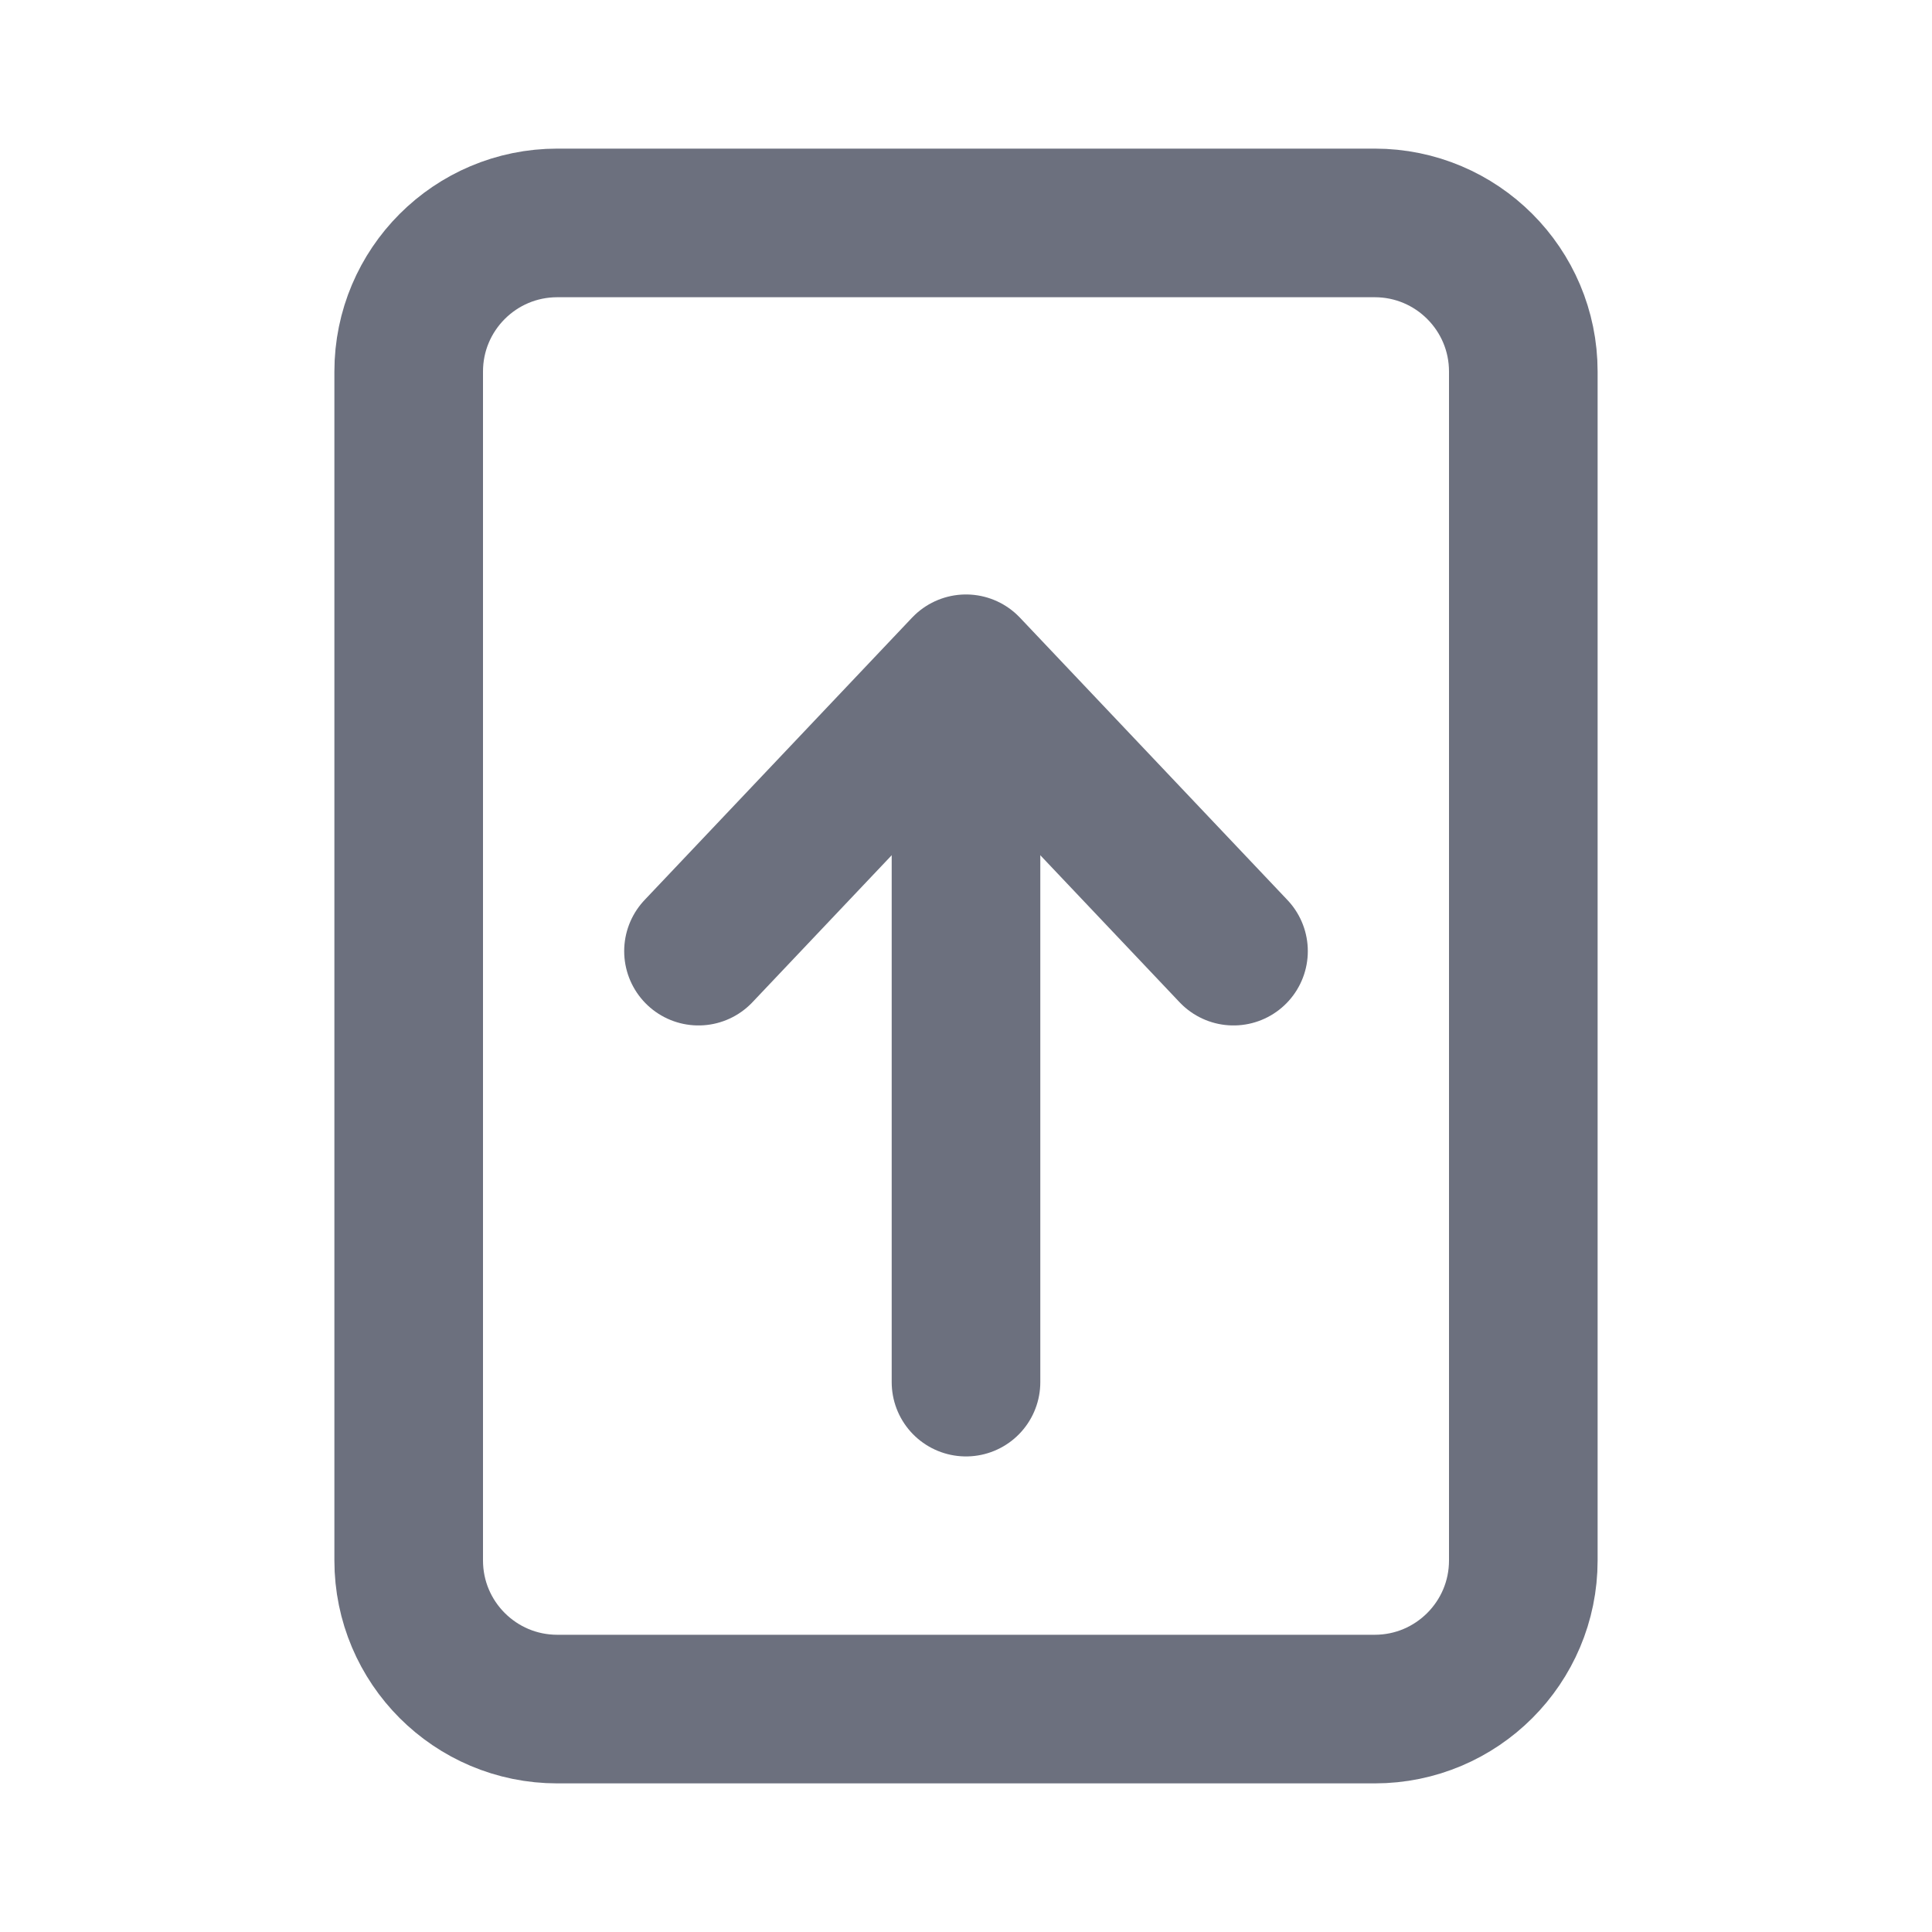
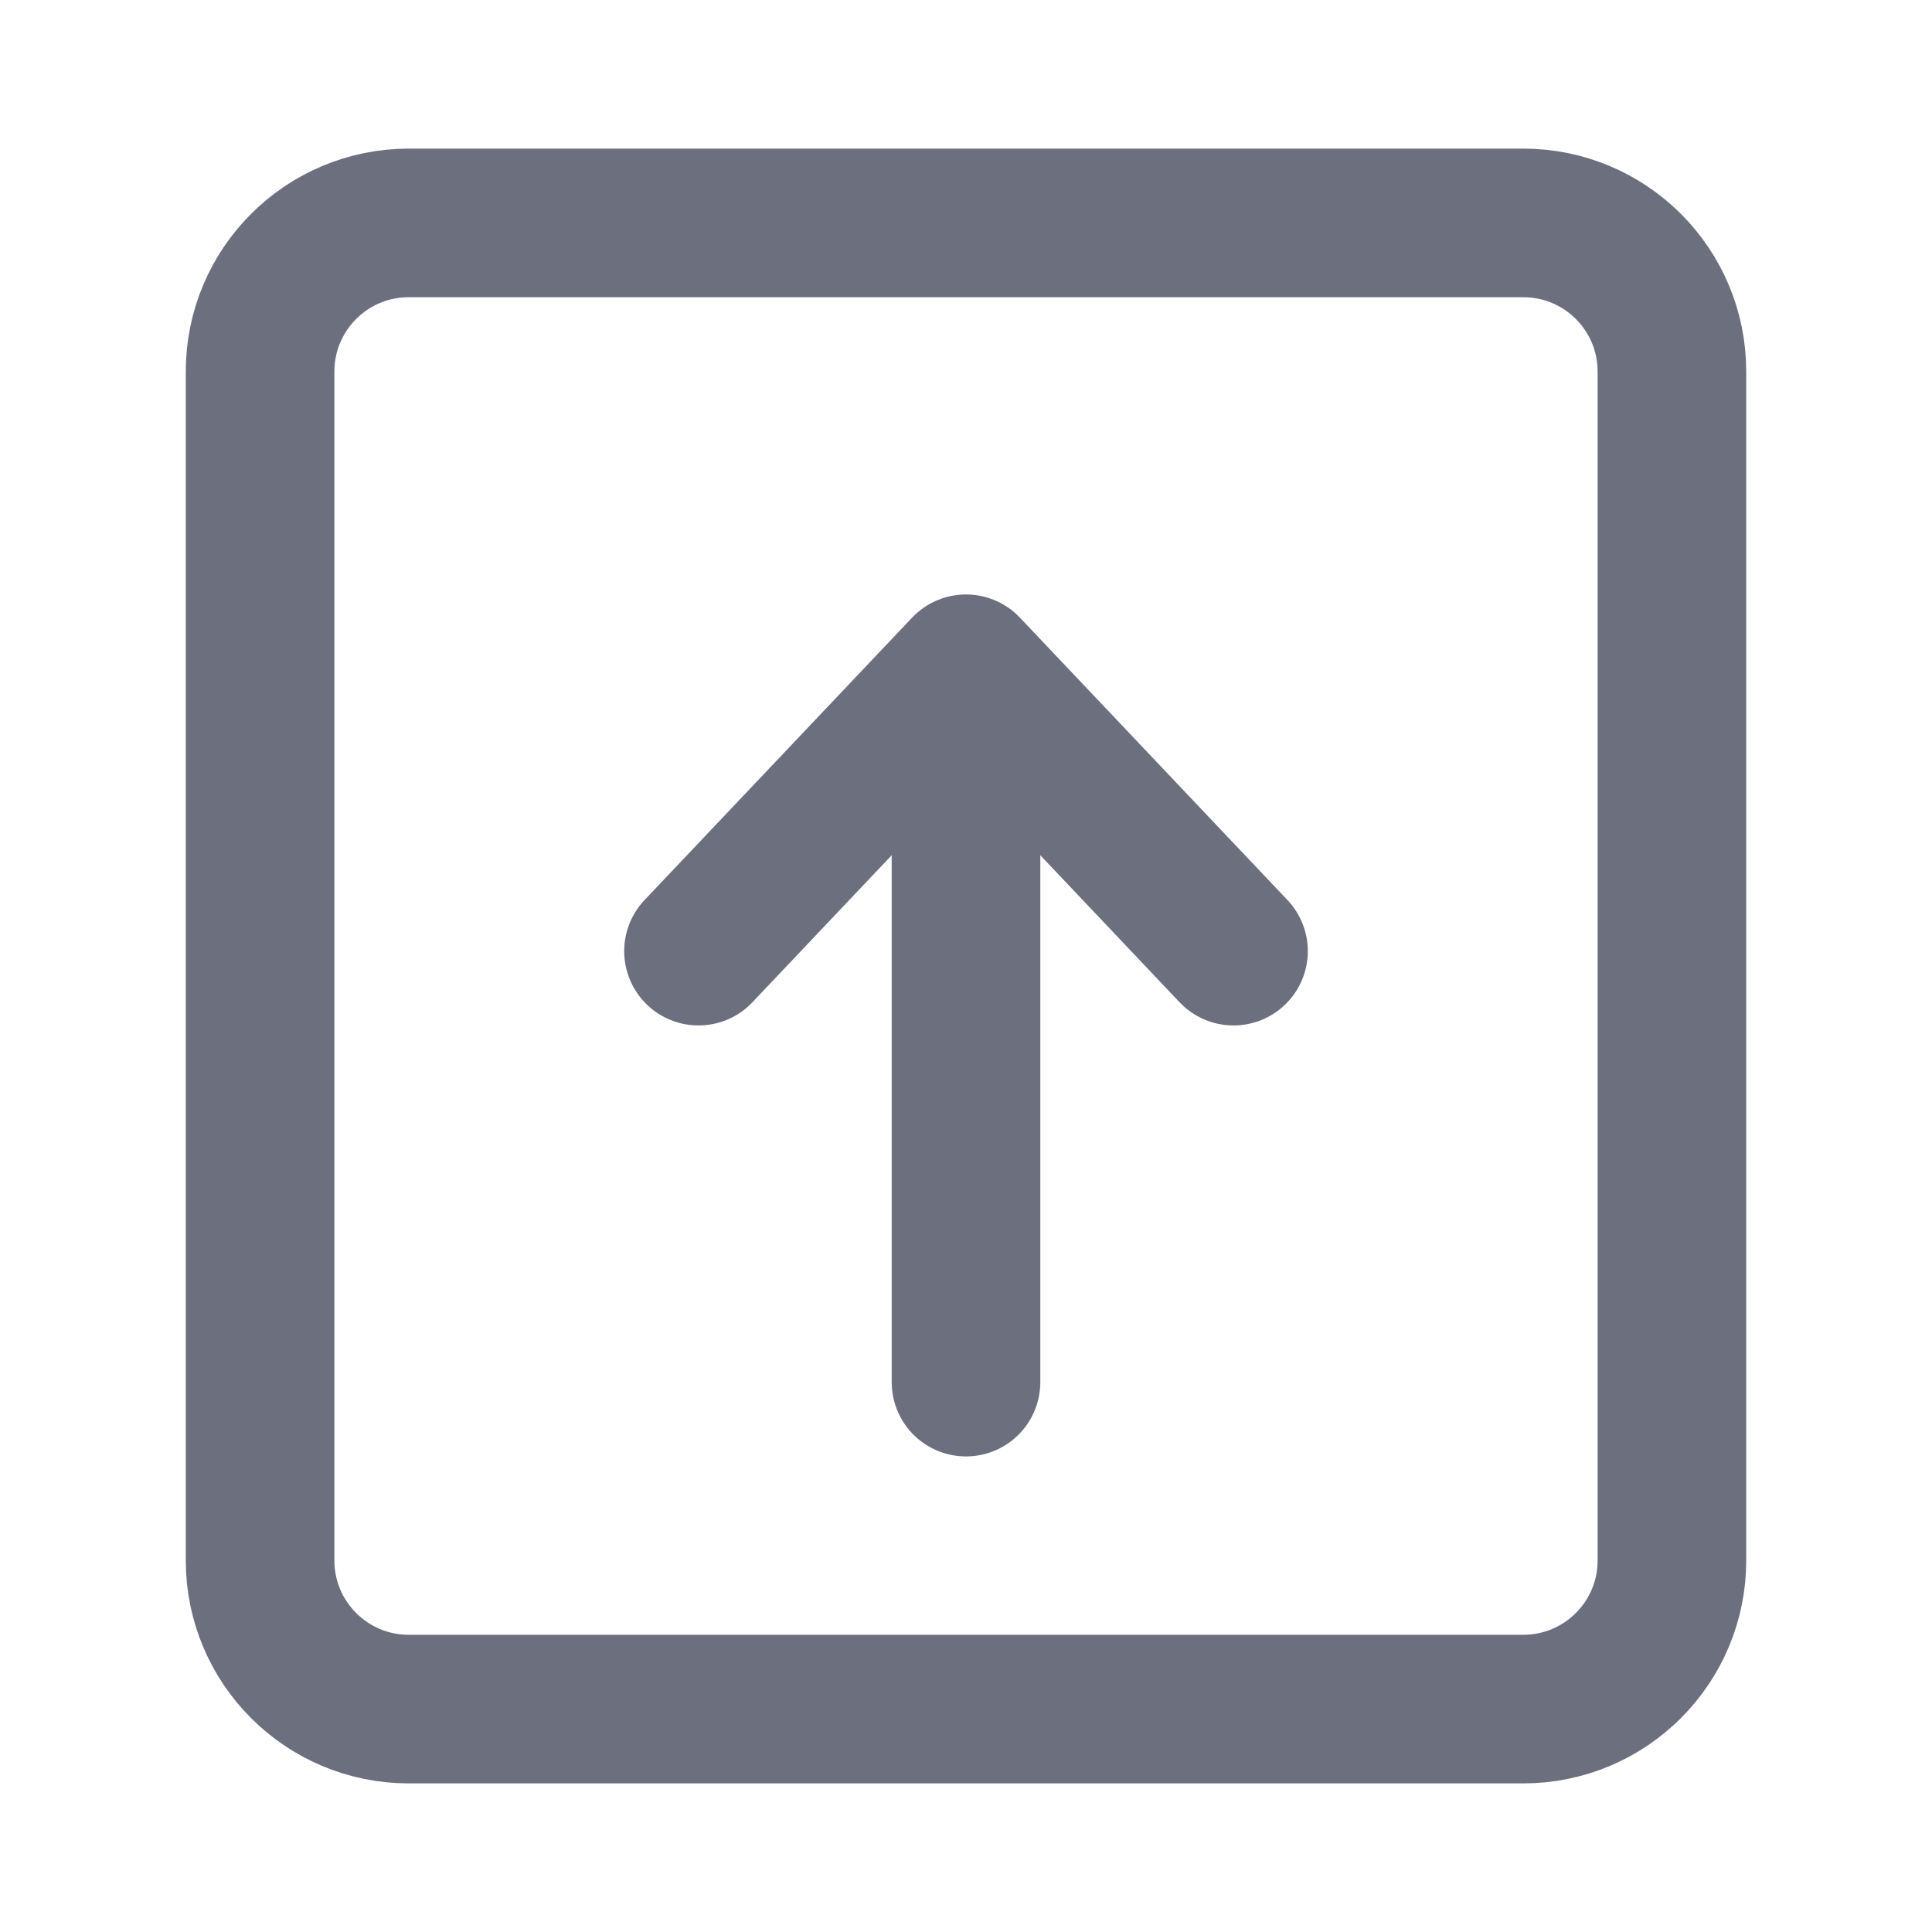
<svg xmlns="http://www.w3.org/2000/svg" width="13" height="13" viewBox="0 0 13 13" fill="none">
-   <rect x="2.75" y="1.5" width="7.5" height="10" rx="1" stroke="#6C707E" stroke-width="1" />
+   <rect x="1.75" y="1.5" width="9.5" height="10" rx="1" stroke="#6C707E" stroke-width="1" />
  <path d="M6.5 9.3V4.7" stroke="#6C707E" stroke-width="1" stroke-linecap="round" />
  <path d="M4.7 6.4L6.5 4.5L8.3 6.4" stroke="#6C707E" stroke-width="1" stroke-linecap="round" stroke-linejoin="round" />
</svg>
